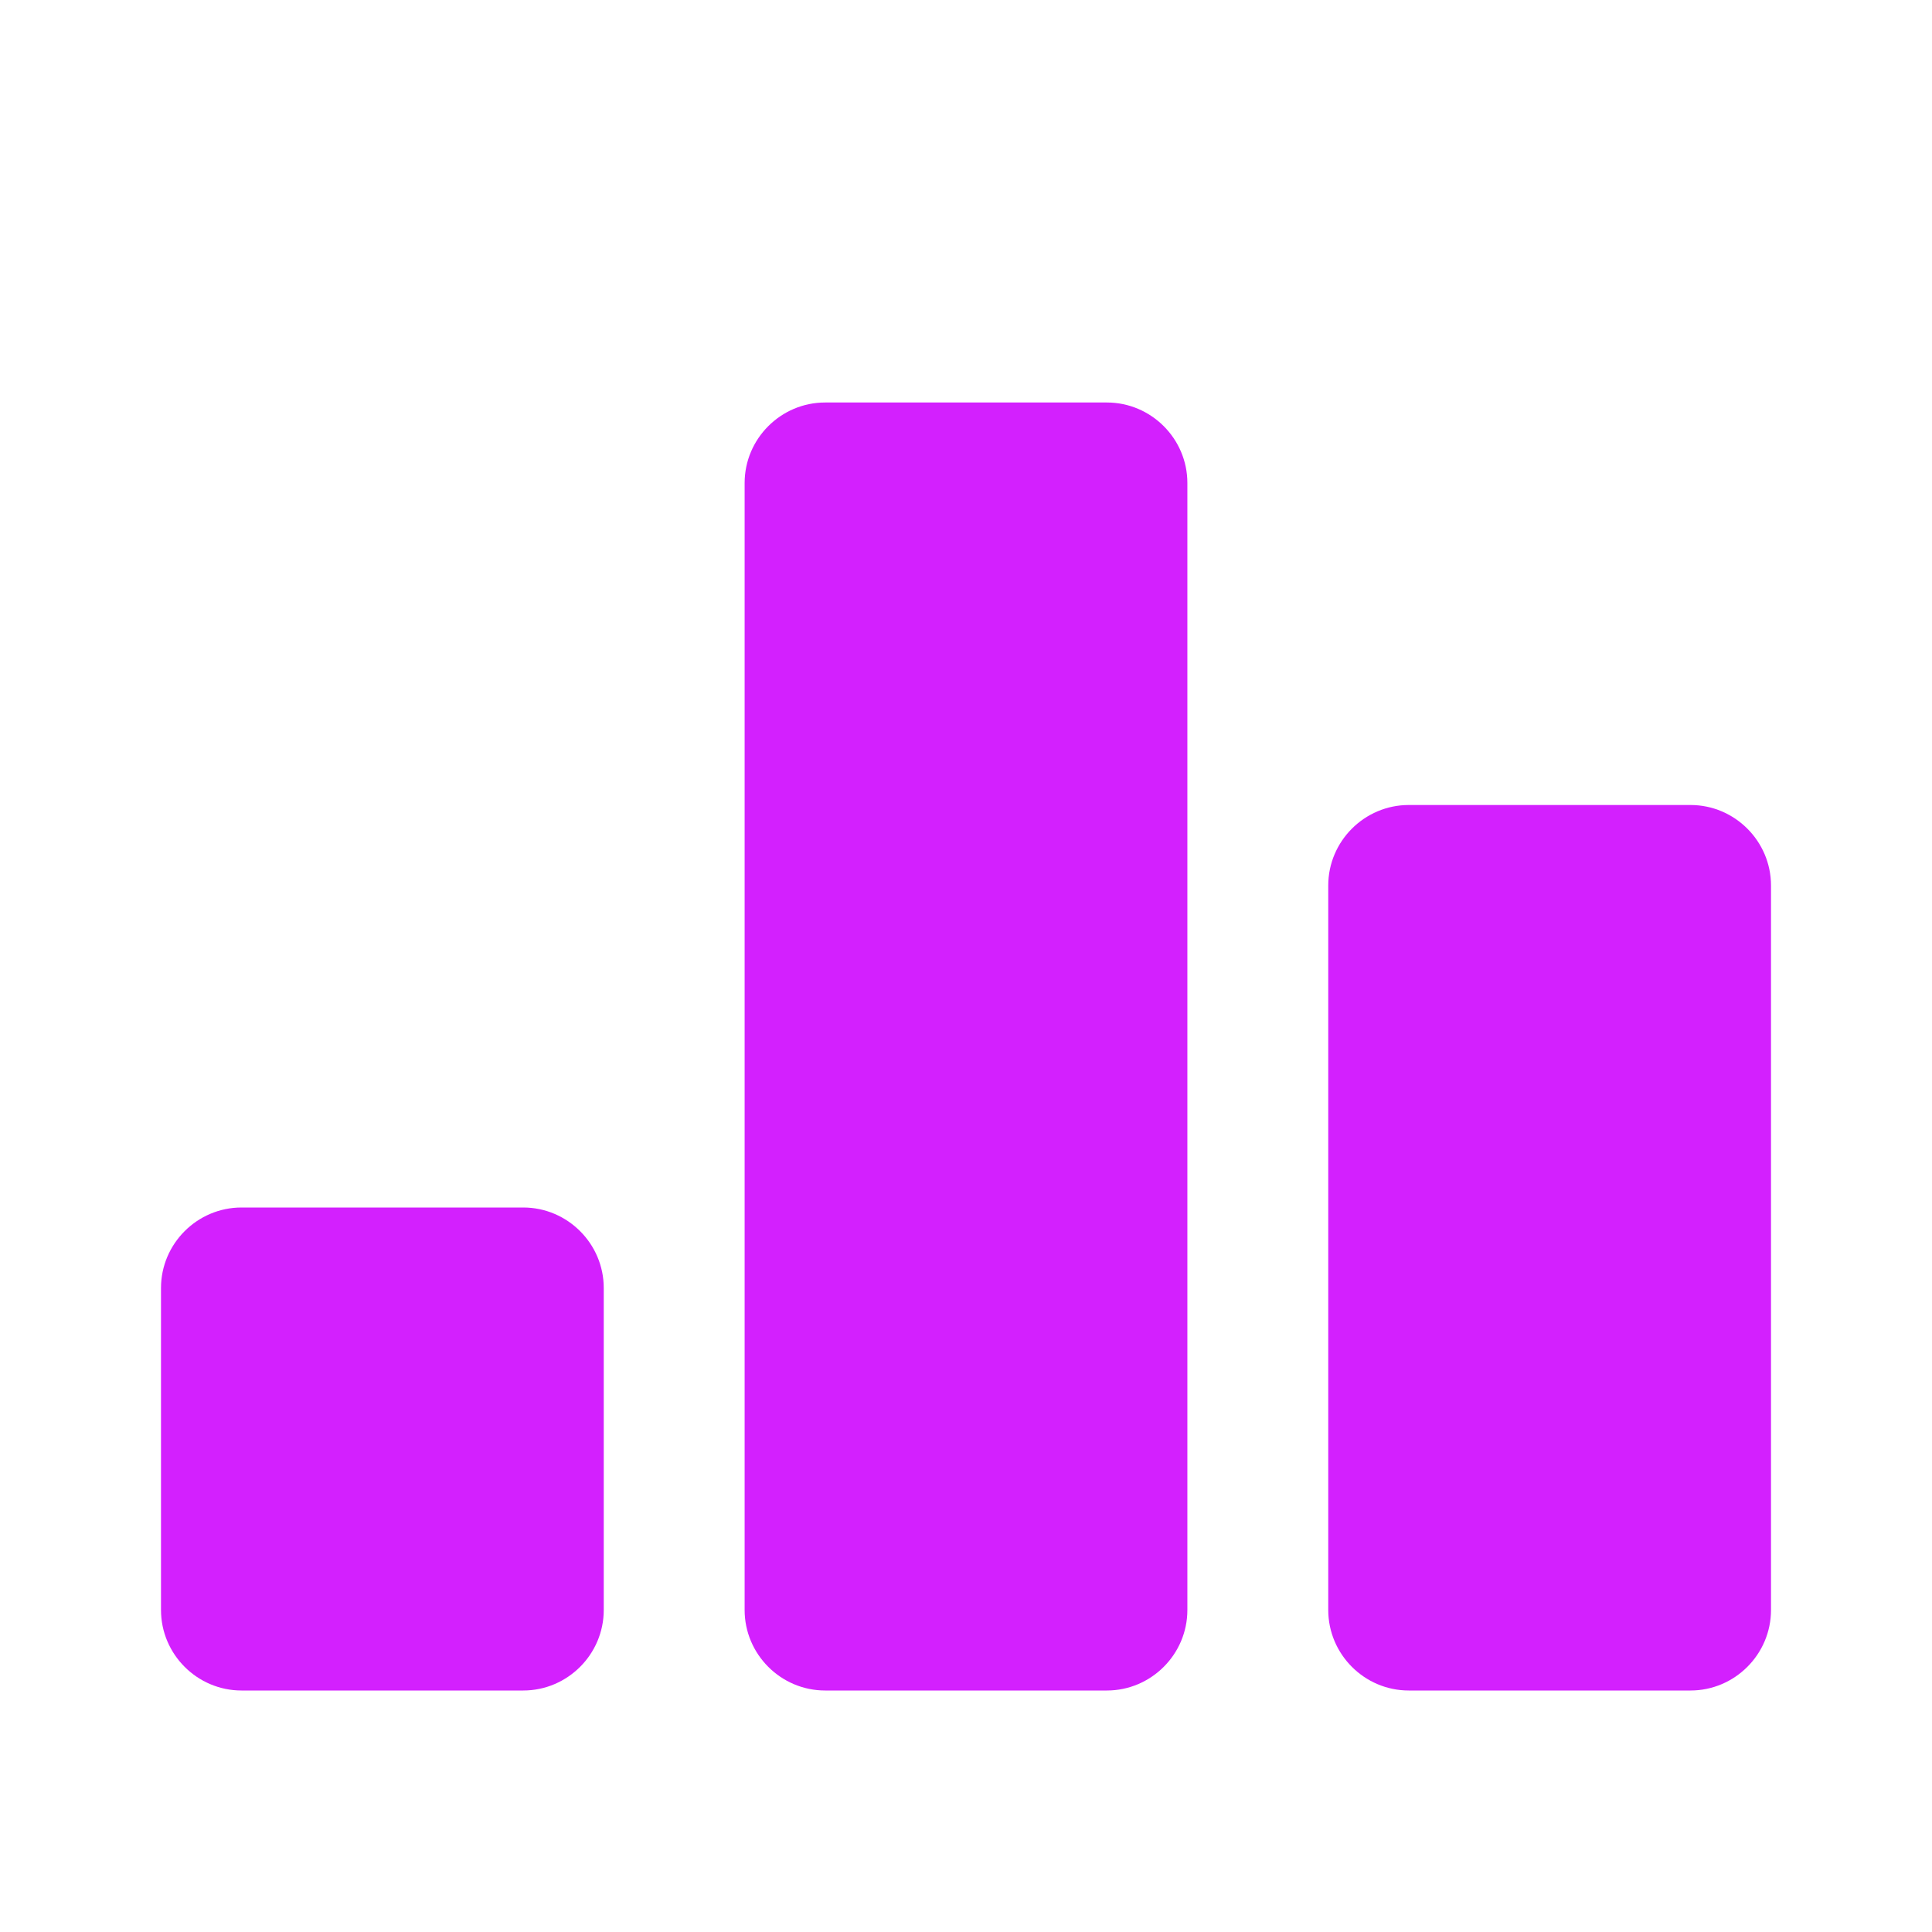
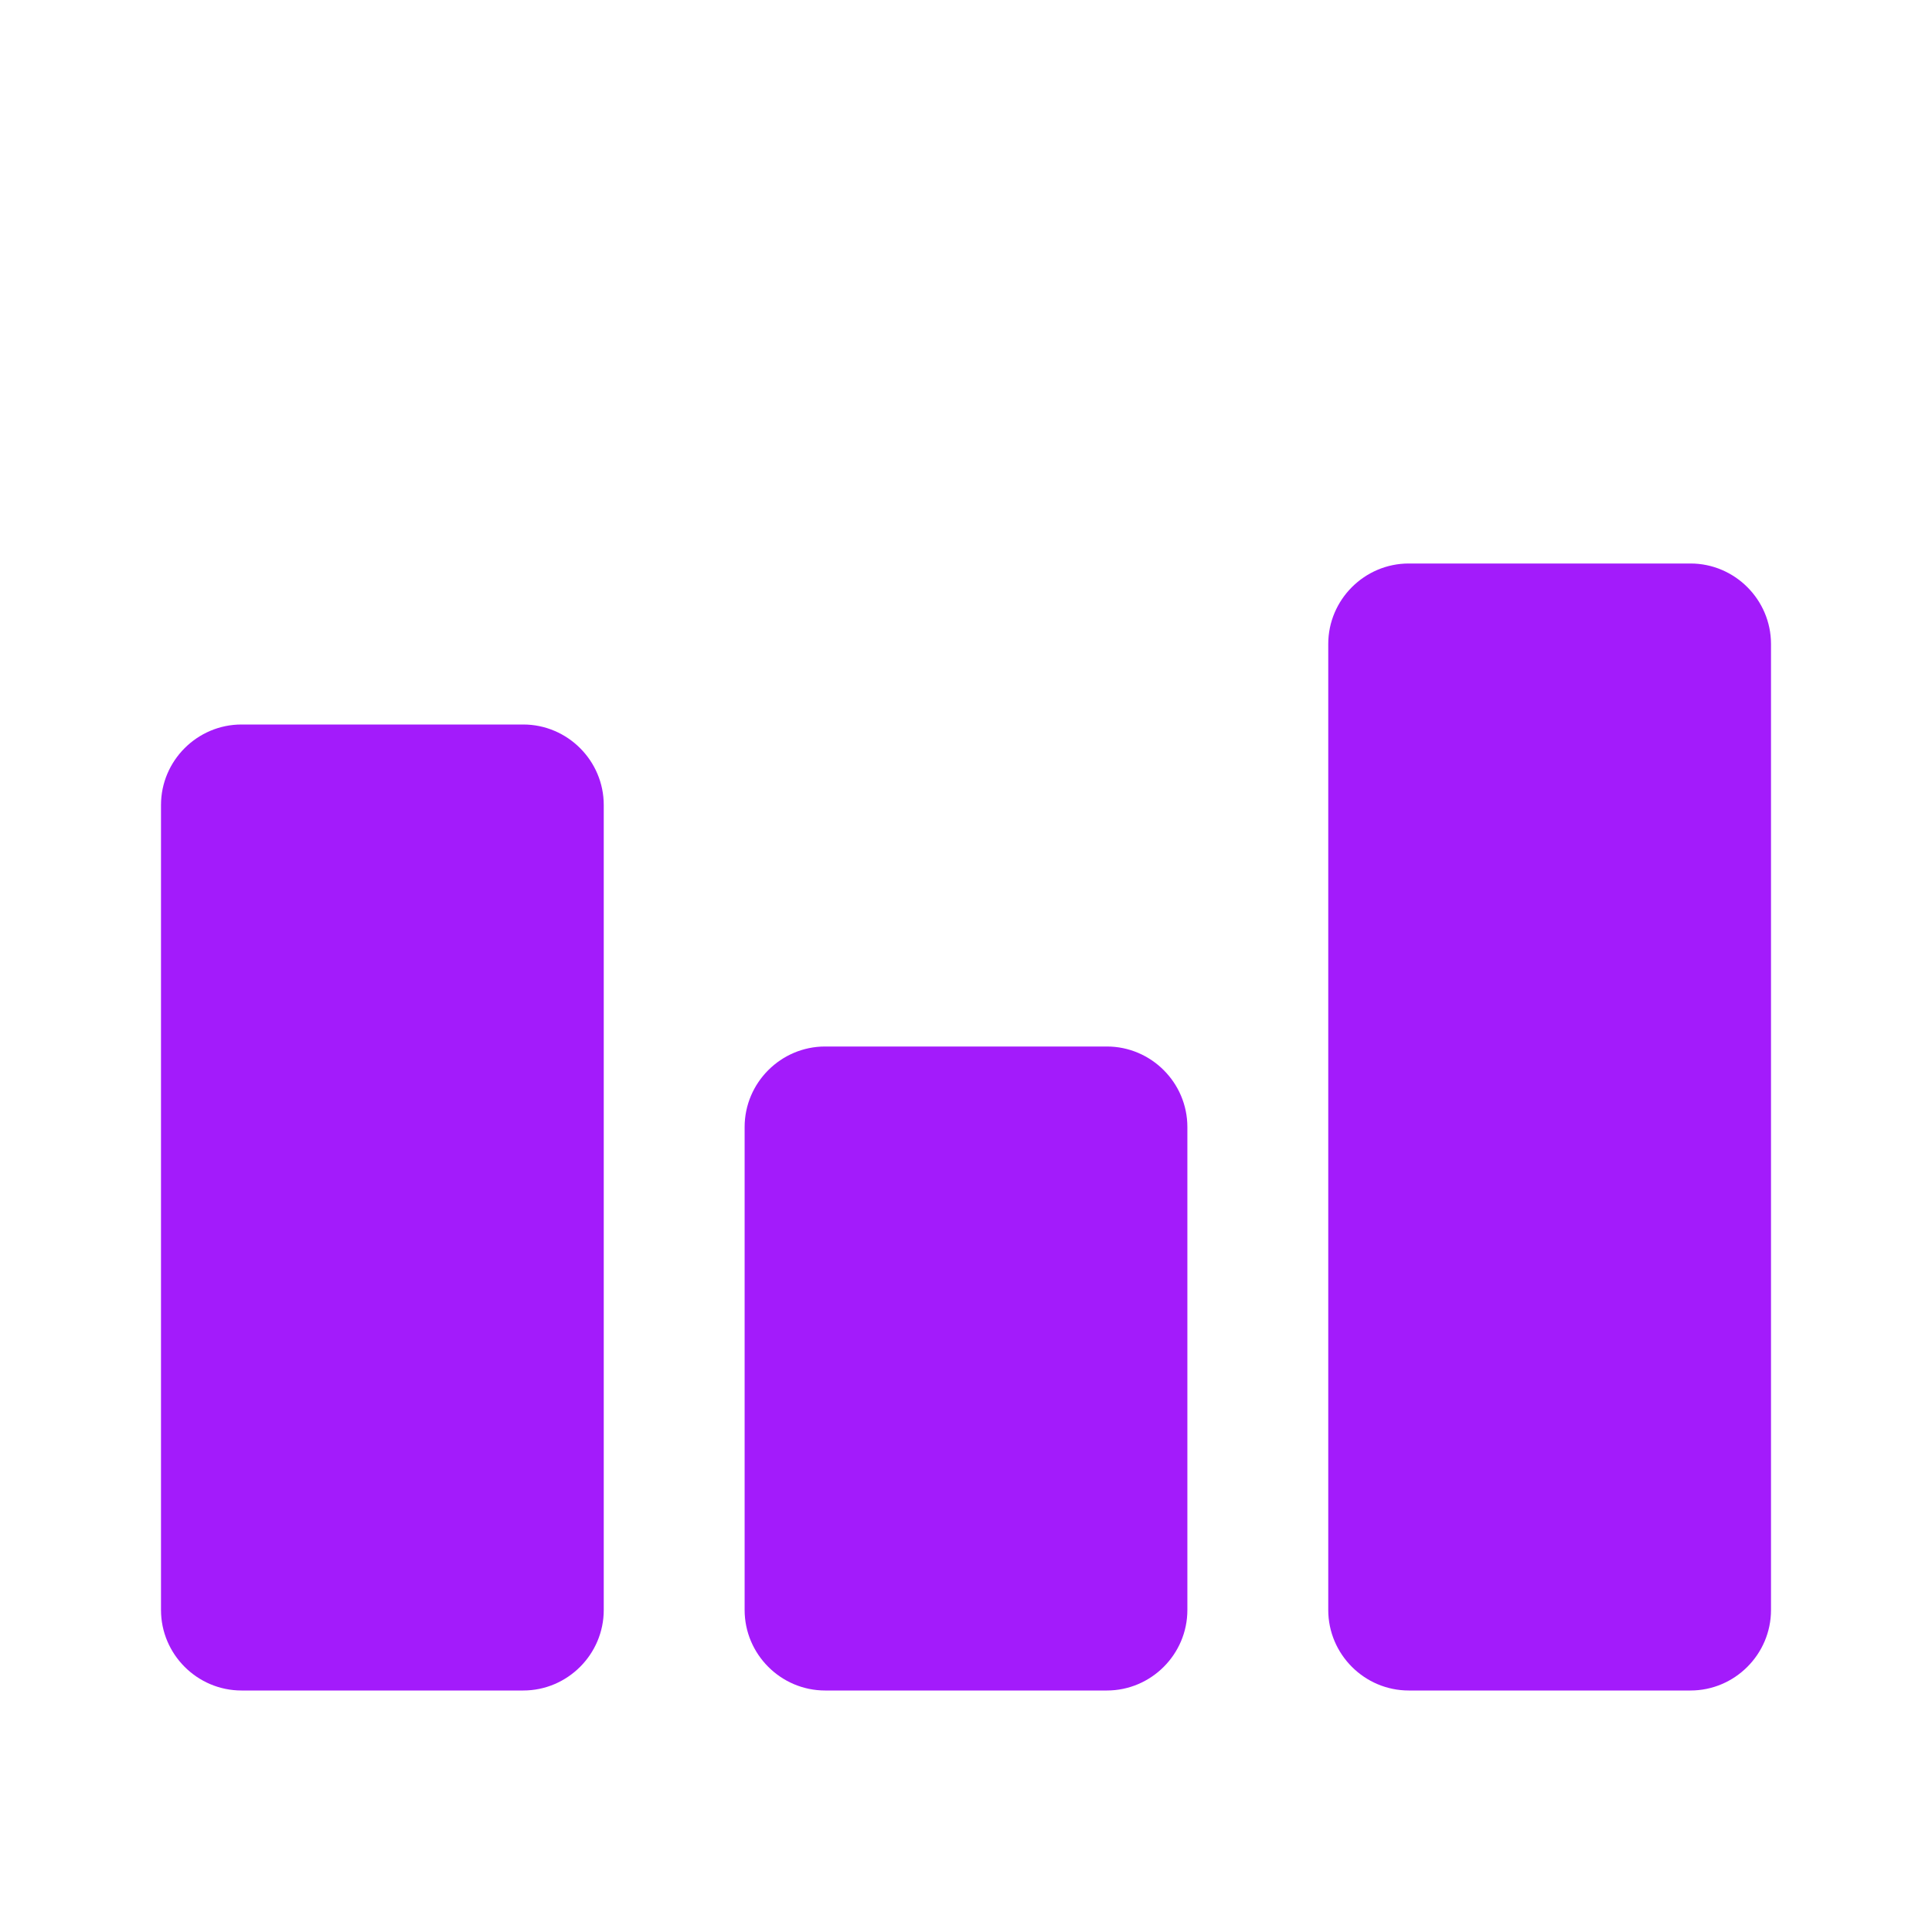
<svg xmlns="http://www.w3.org/2000/svg" viewBox="0 0 24 24" id="vector" width="24px" height="24px">
  <g id="group">
-     <path id="path" d="M 6.5 21 L 3 21 C 2.45 21 2 20.55 2 20 L 2 16 C 2 15.45 2.45 15 3 15 L 6.5 15 C 7.05 15 7.5 15.45 7.5 16 L 7.5 20 C 7.5 20.55 7.05 21 6.5 21 Z M 13.75 5 L 10.25 5 C 9.7 5 9.25 5.45 9.25 6 L 9.25 20 C 9.25 20.55 9.7 21 10.25 21 L 13.75 21 C 14.3 21 14.75 20.55 14.75 20 L 14.75 6 C 14.75 5.45 14.3 5 13.75 5 Z M 21 10 L 17.5 10 C 16.95 10 16.5 10.45 16.5 11 L 16.5 20 C 16.5 20.55 16.95 21 17.5 21 L 21 21 C 21.55 21 22 20.55 22 20 L 22 11 C 22 10.45 21.55 10 21 10 Z" fill="#d320fe" stroke-width="1" />
+     <path id="path" d="M 6.5 21 L 3 21 C 2.45 21 2 20.55 2 20 L 2 10 C 2 9.45 2.45 9 3 9 L 6.5 9 C 7.05 9 7.5 9.45 7.5 10 L 7.5 20 C 7.5 20.55 7.05 21 6.5 21 Z M 13.75 13 L 10.25 13 C 9.7 13 9.25 13.45 9.25 14 L 9.25 20 C 9.25 20.55 9.7 21 10.25 21 L 13.75 21 C 14.3 21 14.75 20.55 14.75 20 L 14.75 14 C 14.75 13.45 14.3 13 13.75 13 Z M 21 7 L 17.5 7 C 16.95 7 16.5 7.45 16.5 8 L 16.5 20 C 16.5 20.55 16.95 21 17.5 21 L 21 21 C 21.55 21 22 20.55 22 20 L 22 8 C 22 7.45 21.55 7 21 7 Z" fill="#a31bfb" stroke-width="1" />
  </g>
</svg>
